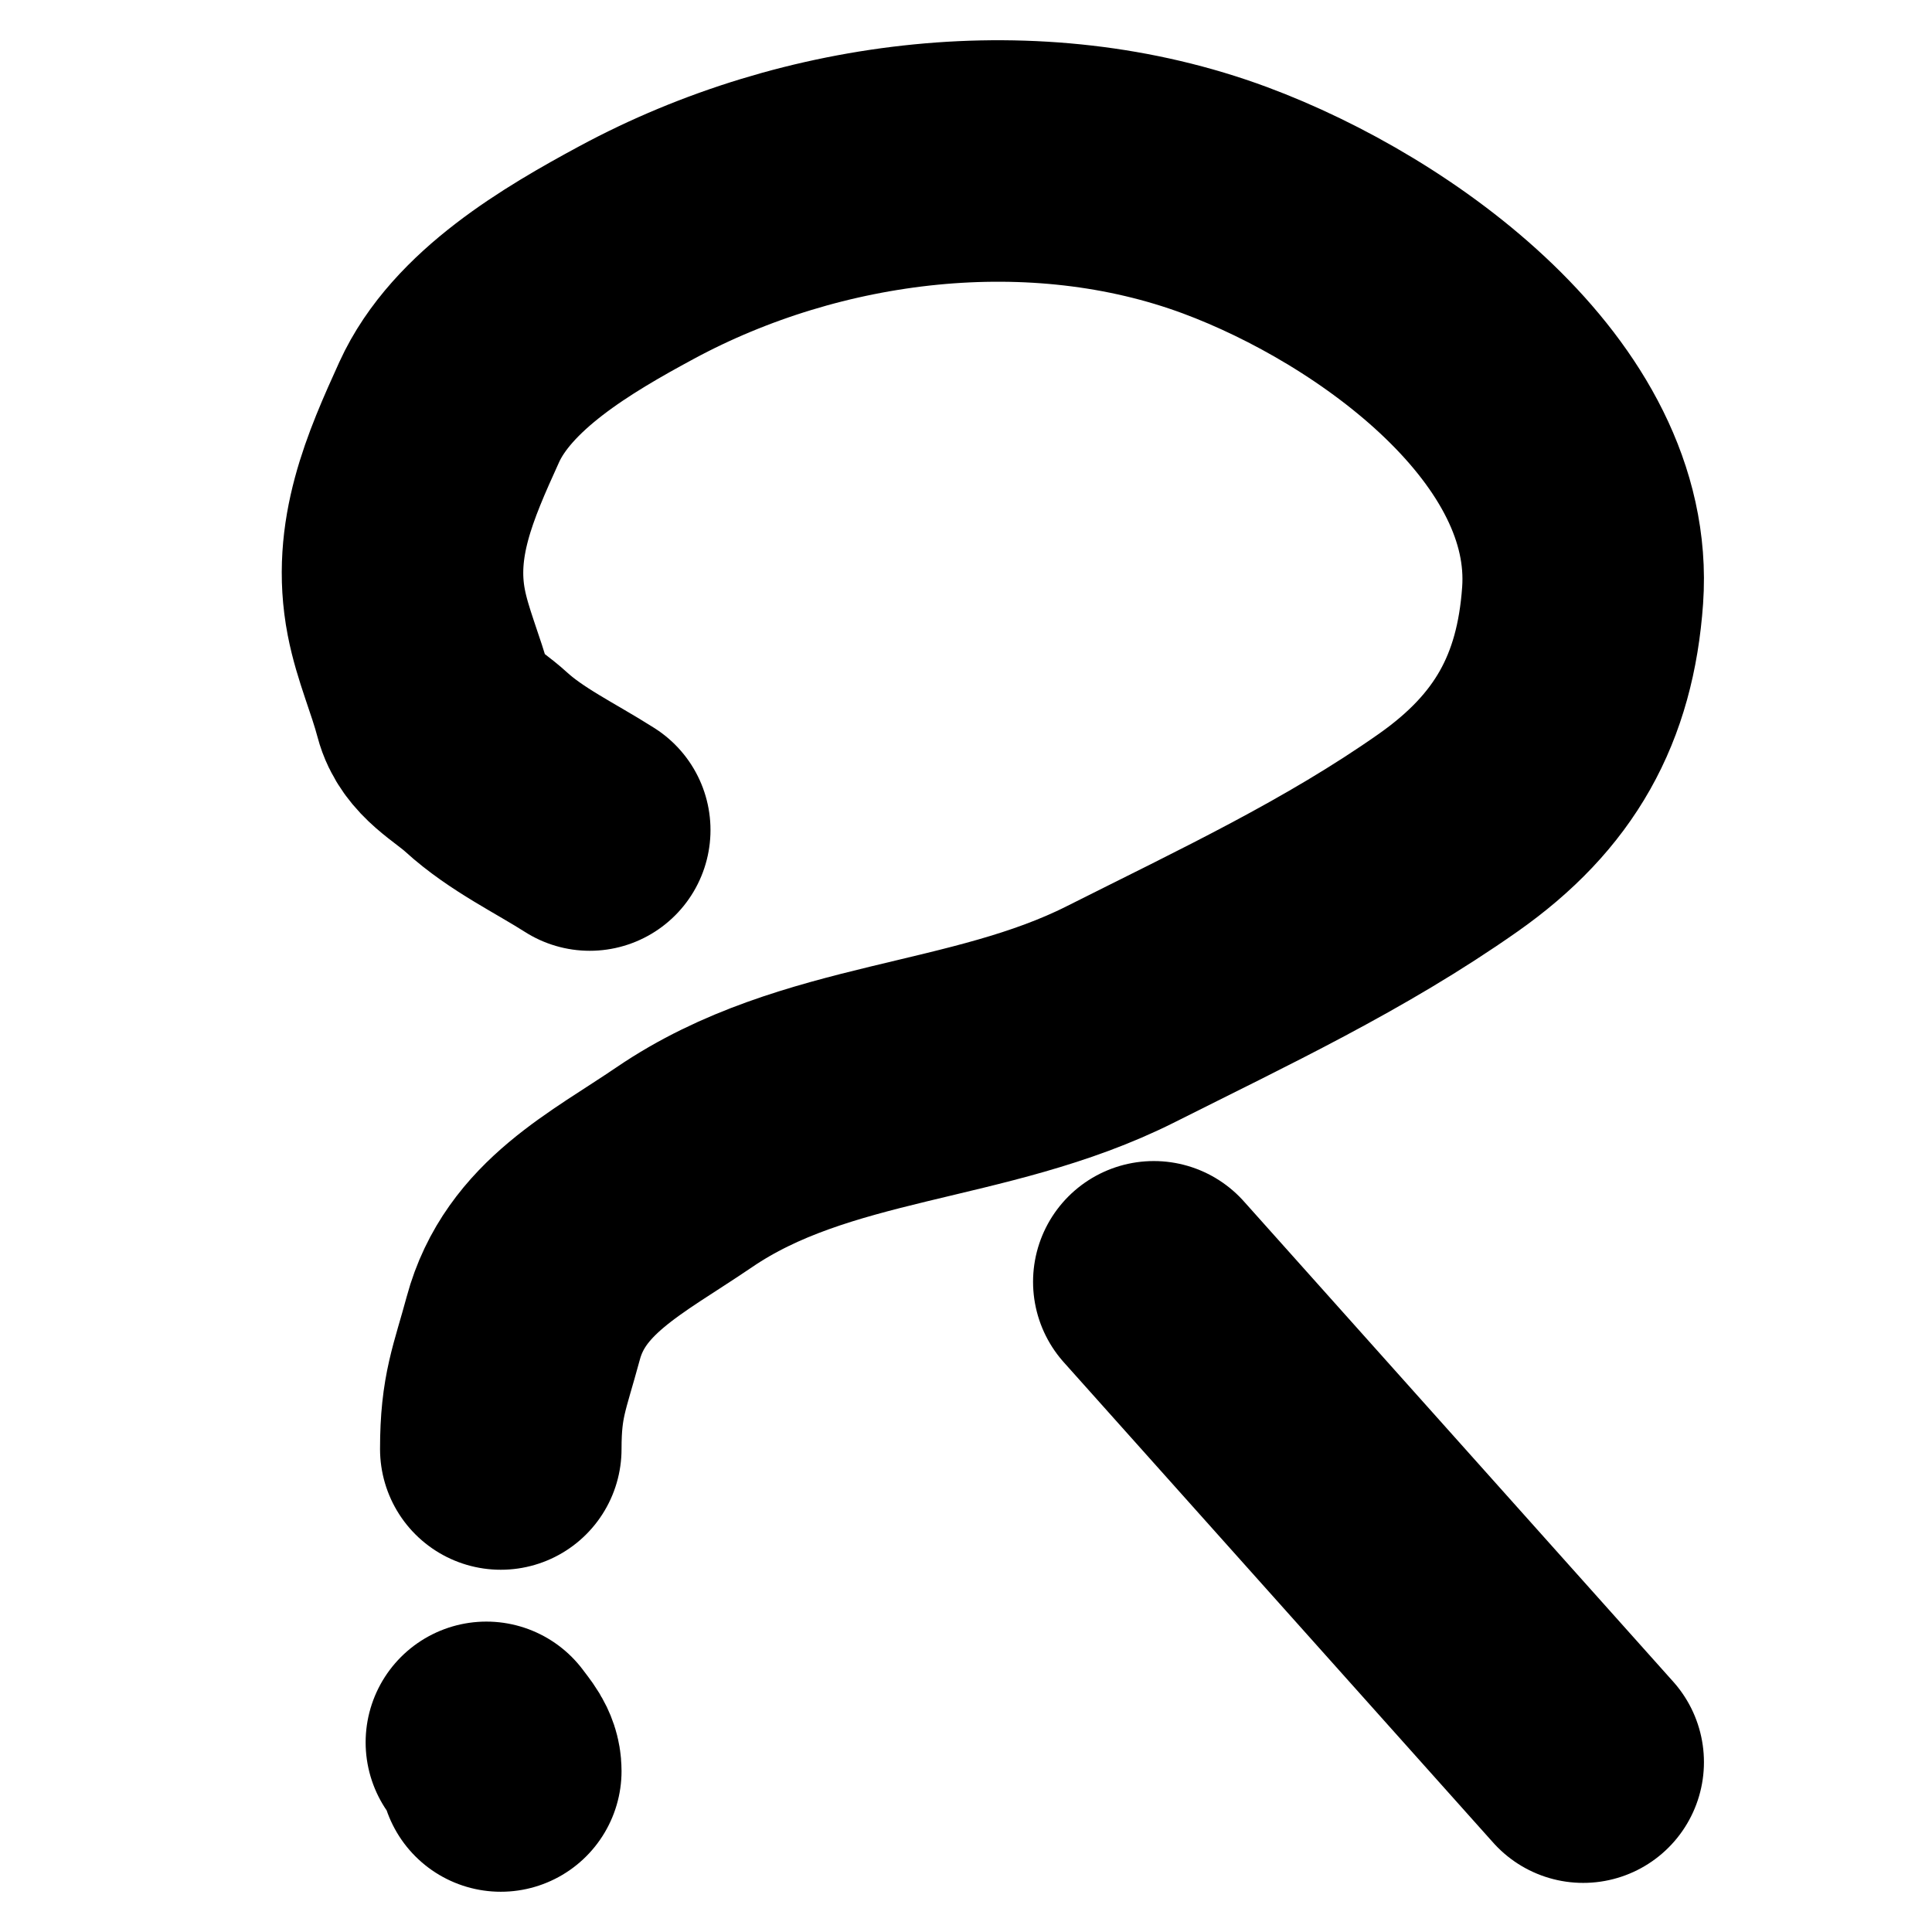
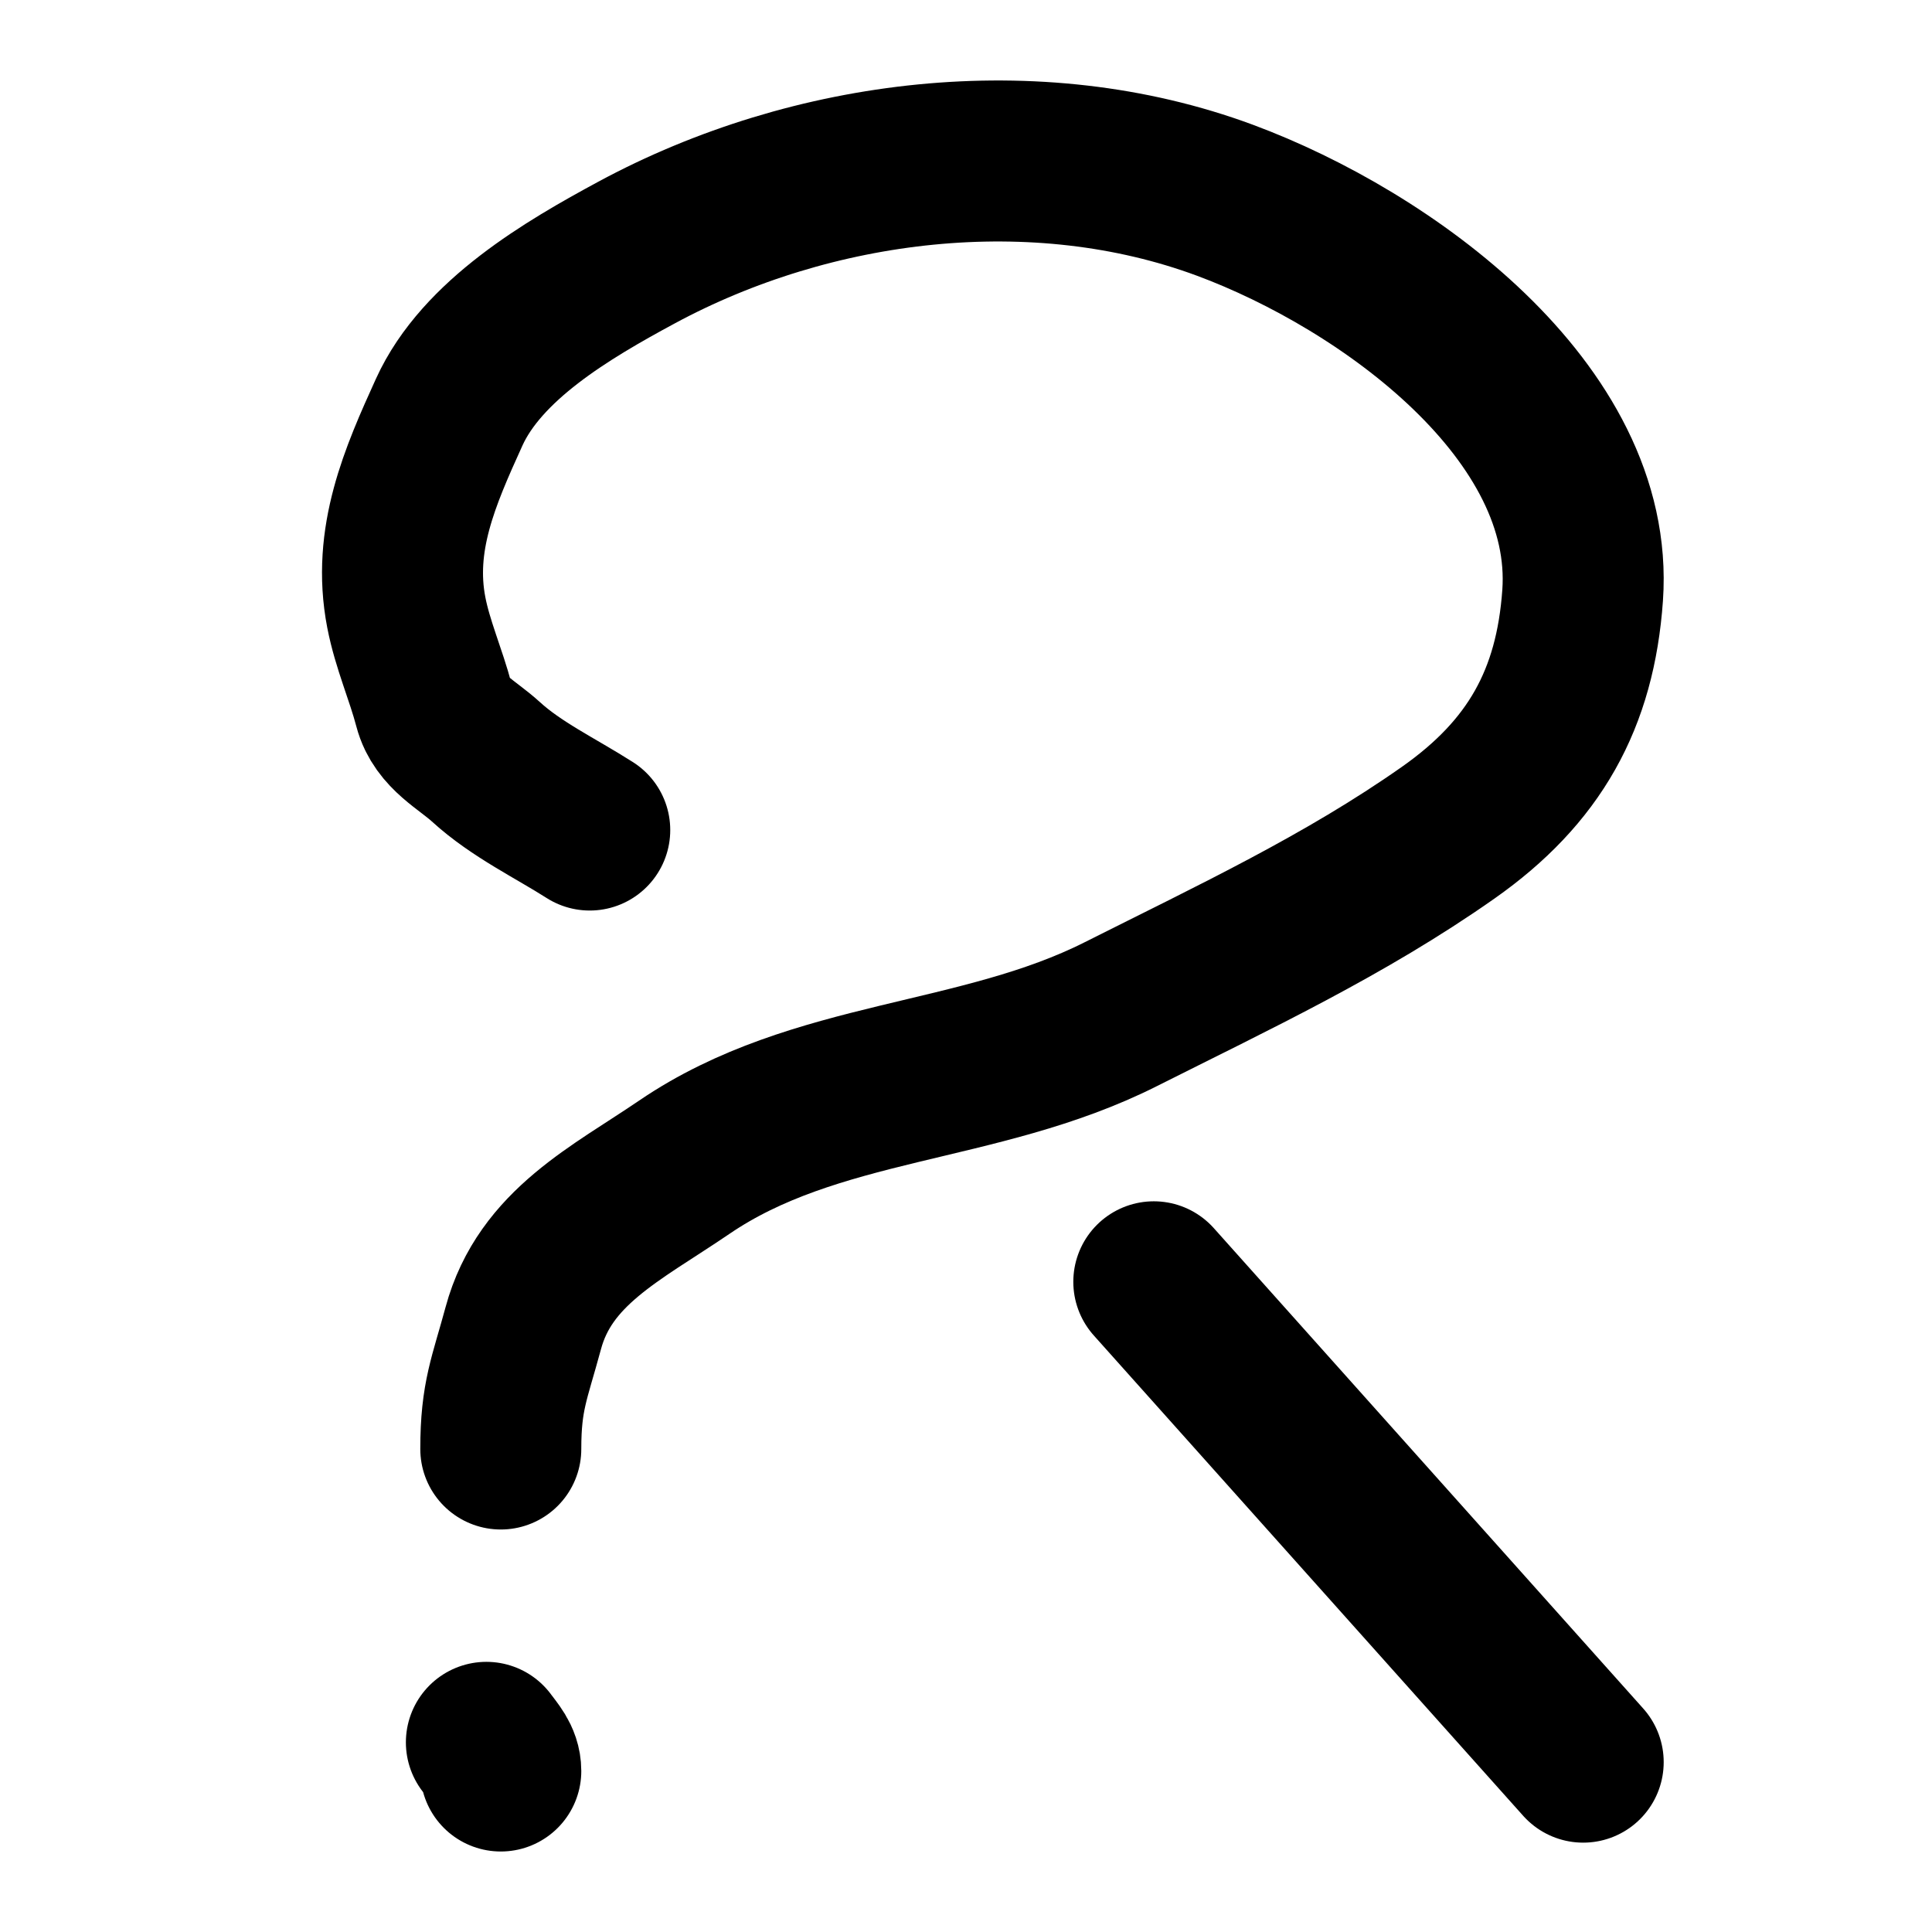
<svg xmlns="http://www.w3.org/2000/svg" width="24" height="24" viewBox="0 0 24 24" fill="none">
-   <mask id="mask0_530_535" style="mask-type:alpha" maskUnits="userSpaceOnUse" x="0" y="0" width="24" height="24">
+   <mask id="mask0_665_202" style="mask-type:alpha" maskUnits="userSpaceOnUse" x="0" y="0" width="24" height="24">
    <rect width="24" height="24" fill="#D9D9D9" />
  </mask>
-   <g mask="url(#mask0_530_535)">
-     <path d="M6.042 21.644C6.124 21.756 6.221 21.857 6.221 22M6.221 18C6.221 17.34 6.331 17.125 6.5 16.5C6.771 15.494 7.657 15.074 8.5 14.5C10.127 13.391 12.163 13.485 13.922 12.599C15.325 11.893 16.707 11.246 17.99 10.344C19.061 9.591 19.569 8.683 19.66 7.395C19.82 5.114 17.224 3.233 15.218 2.488C12.87 1.617 10.091 1.959 7.908 3.137C7.046 3.602 5.987 4.225 5.58 5.12C5.217 5.919 4.872 6.7 5.047 7.607C5.124 8.006 5.291 8.378 5.393 8.767C5.48 9.099 5.796 9.244 6.038 9.465C6.415 9.809 6.896 10.037 7.326 10.311M14.333 15.923L19.667 21.89" stroke="black" stroke-width="3" stroke-linecap="round" stroke-linejoin="round" />
+   <g mask="url(#mask0_665_202)">
+     <path d="M6.042 21.644C6.124 21.756 6.221 21.857 6.221 22M6.221 18C6.221 17.34 6.331 17.125 6.5 16.5C6.771 15.494 7.657 15.074 8.5 14.5C10.127 13.391 12.163 13.485 13.922 12.599C15.325 11.893 16.707 11.246 17.99 10.344C19.061 9.591 19.569 8.683 19.66 7.395C19.82 5.114 17.224 3.233 15.218 2.488C12.87 1.617 10.091 1.959 7.908 3.137C7.046 3.602 5.987 4.225 5.58 5.12C5.217 5.919 4.872 6.7 5.047 7.607C5.124 8.006 5.291 8.378 5.393 8.767C5.48 9.099 5.796 9.244 6.038 9.465C6.415 9.809 6.896 10.037 7.326 10.311M14.333 15.923L19.667 21.89" stroke="black" stroke-width="2" stroke-linecap="round" stroke-linejoin="round" />
  </g>
</svg>
